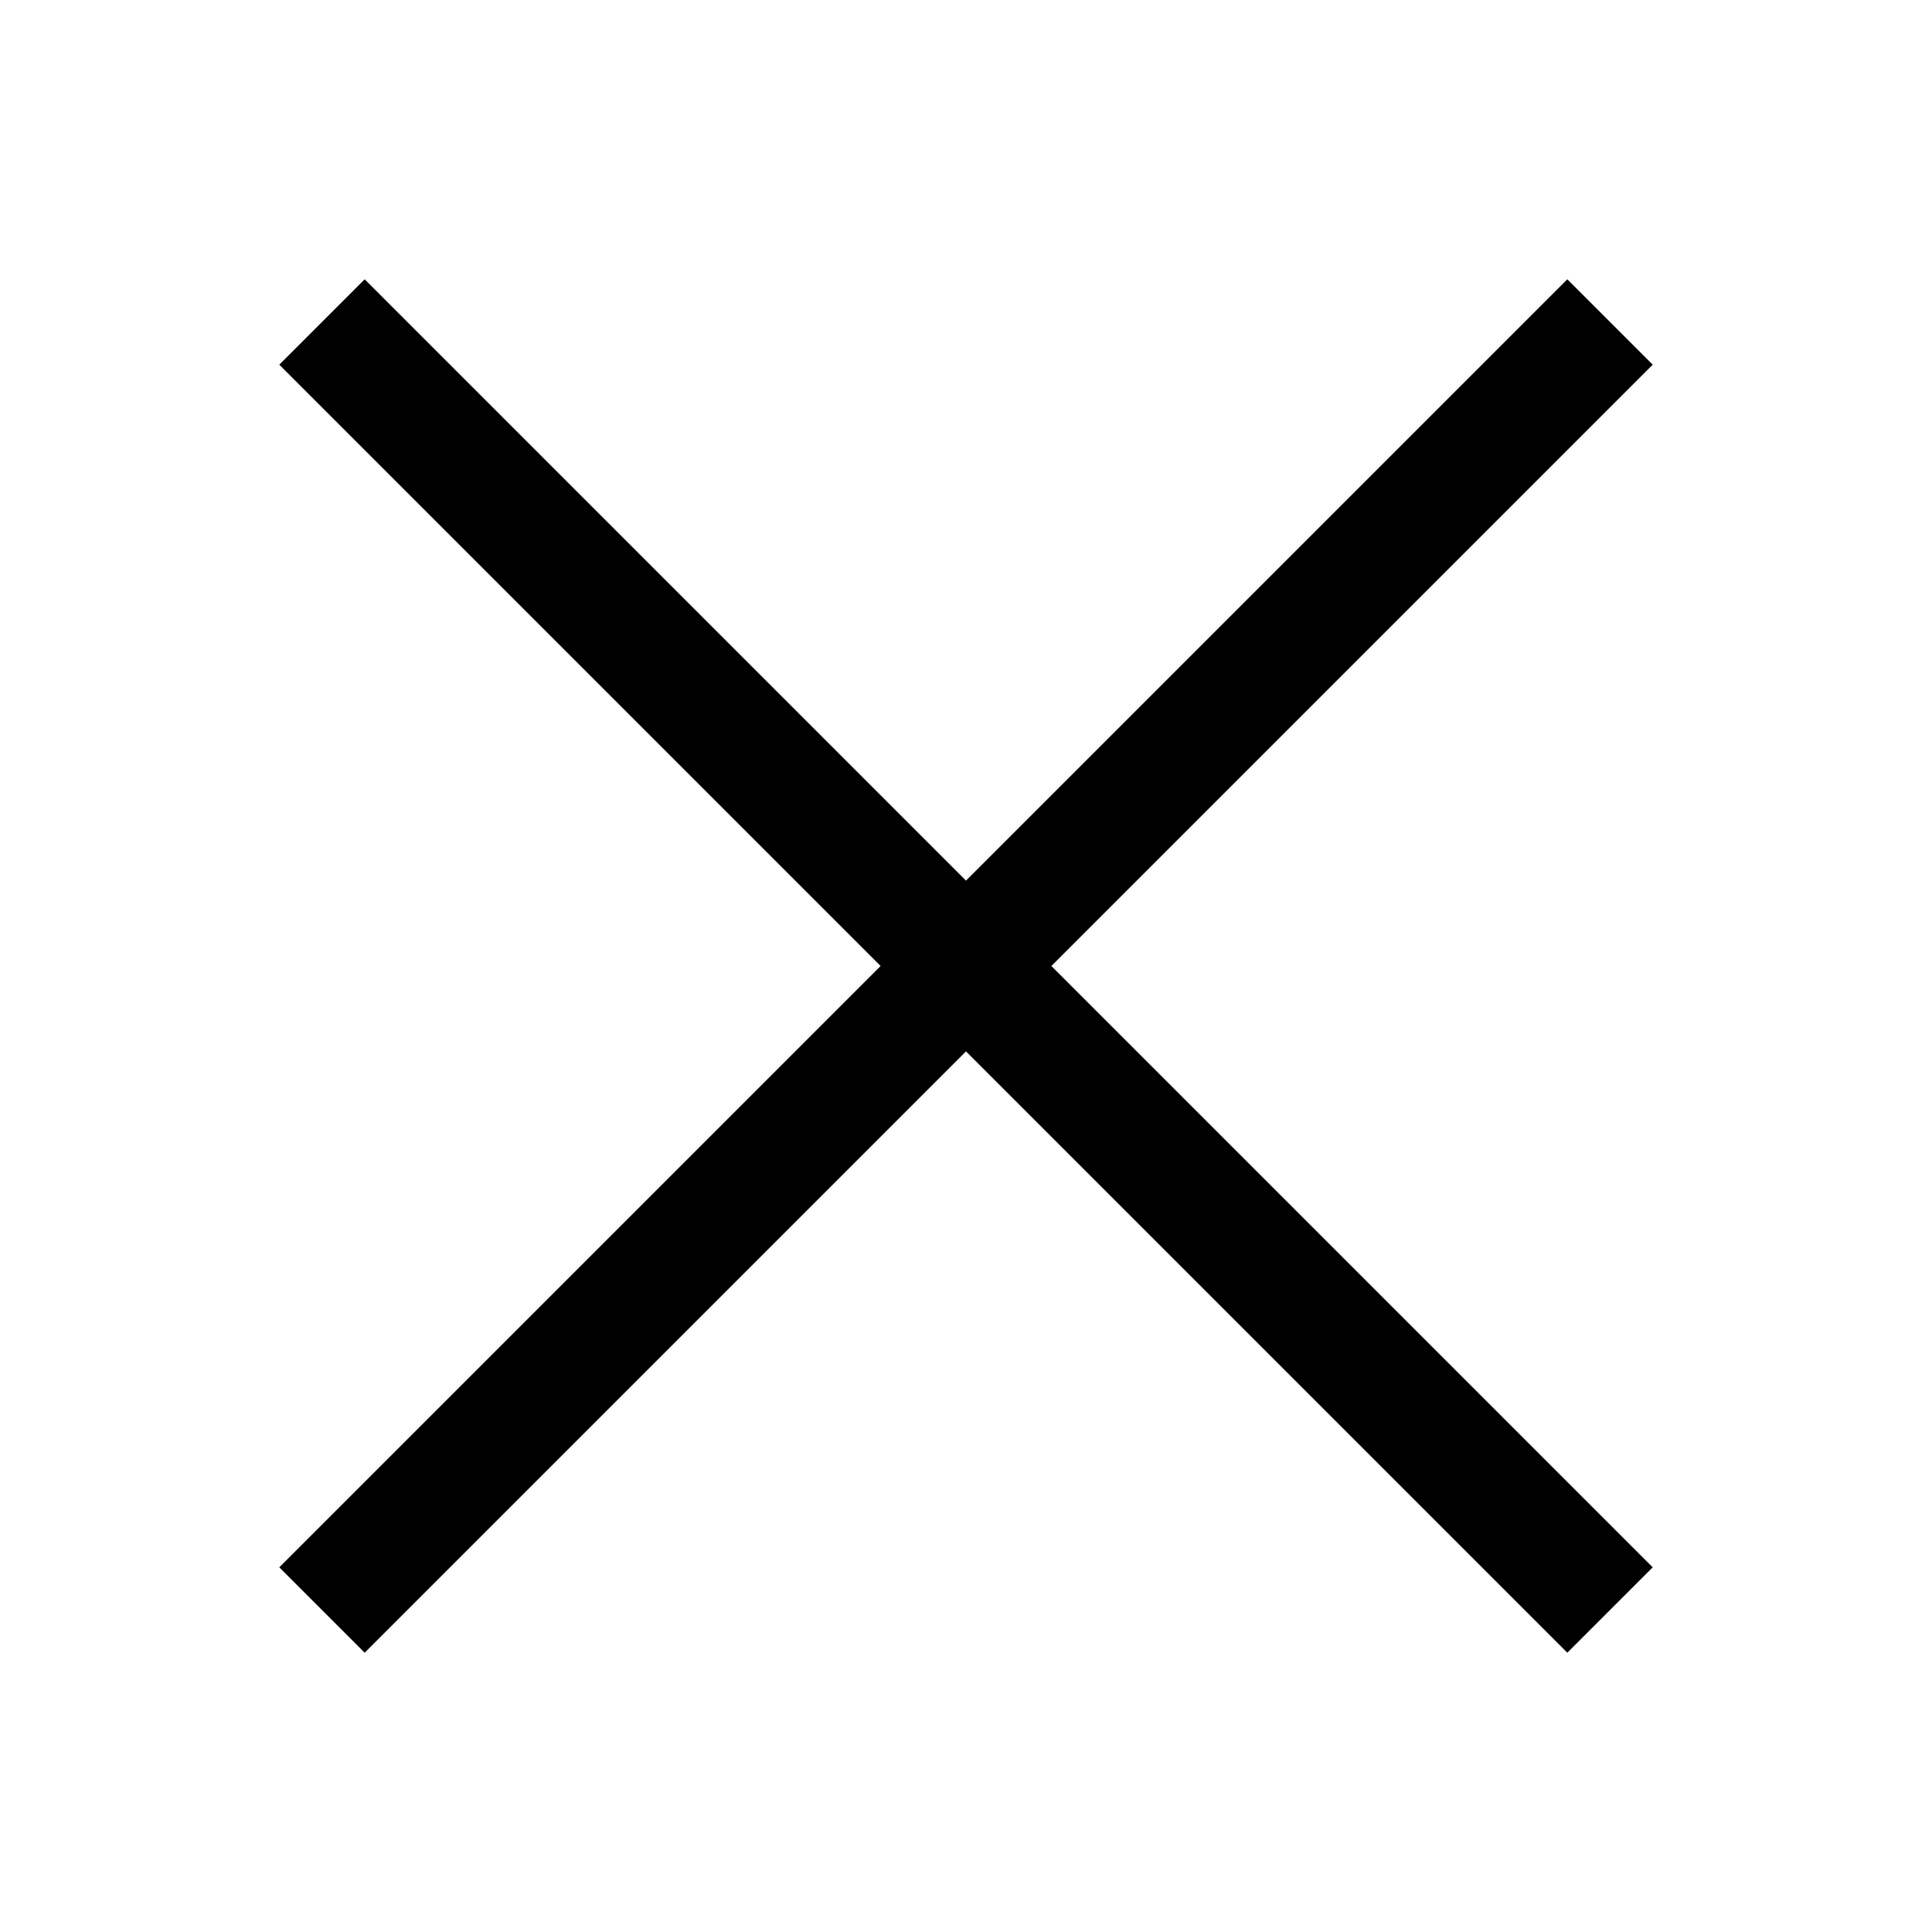
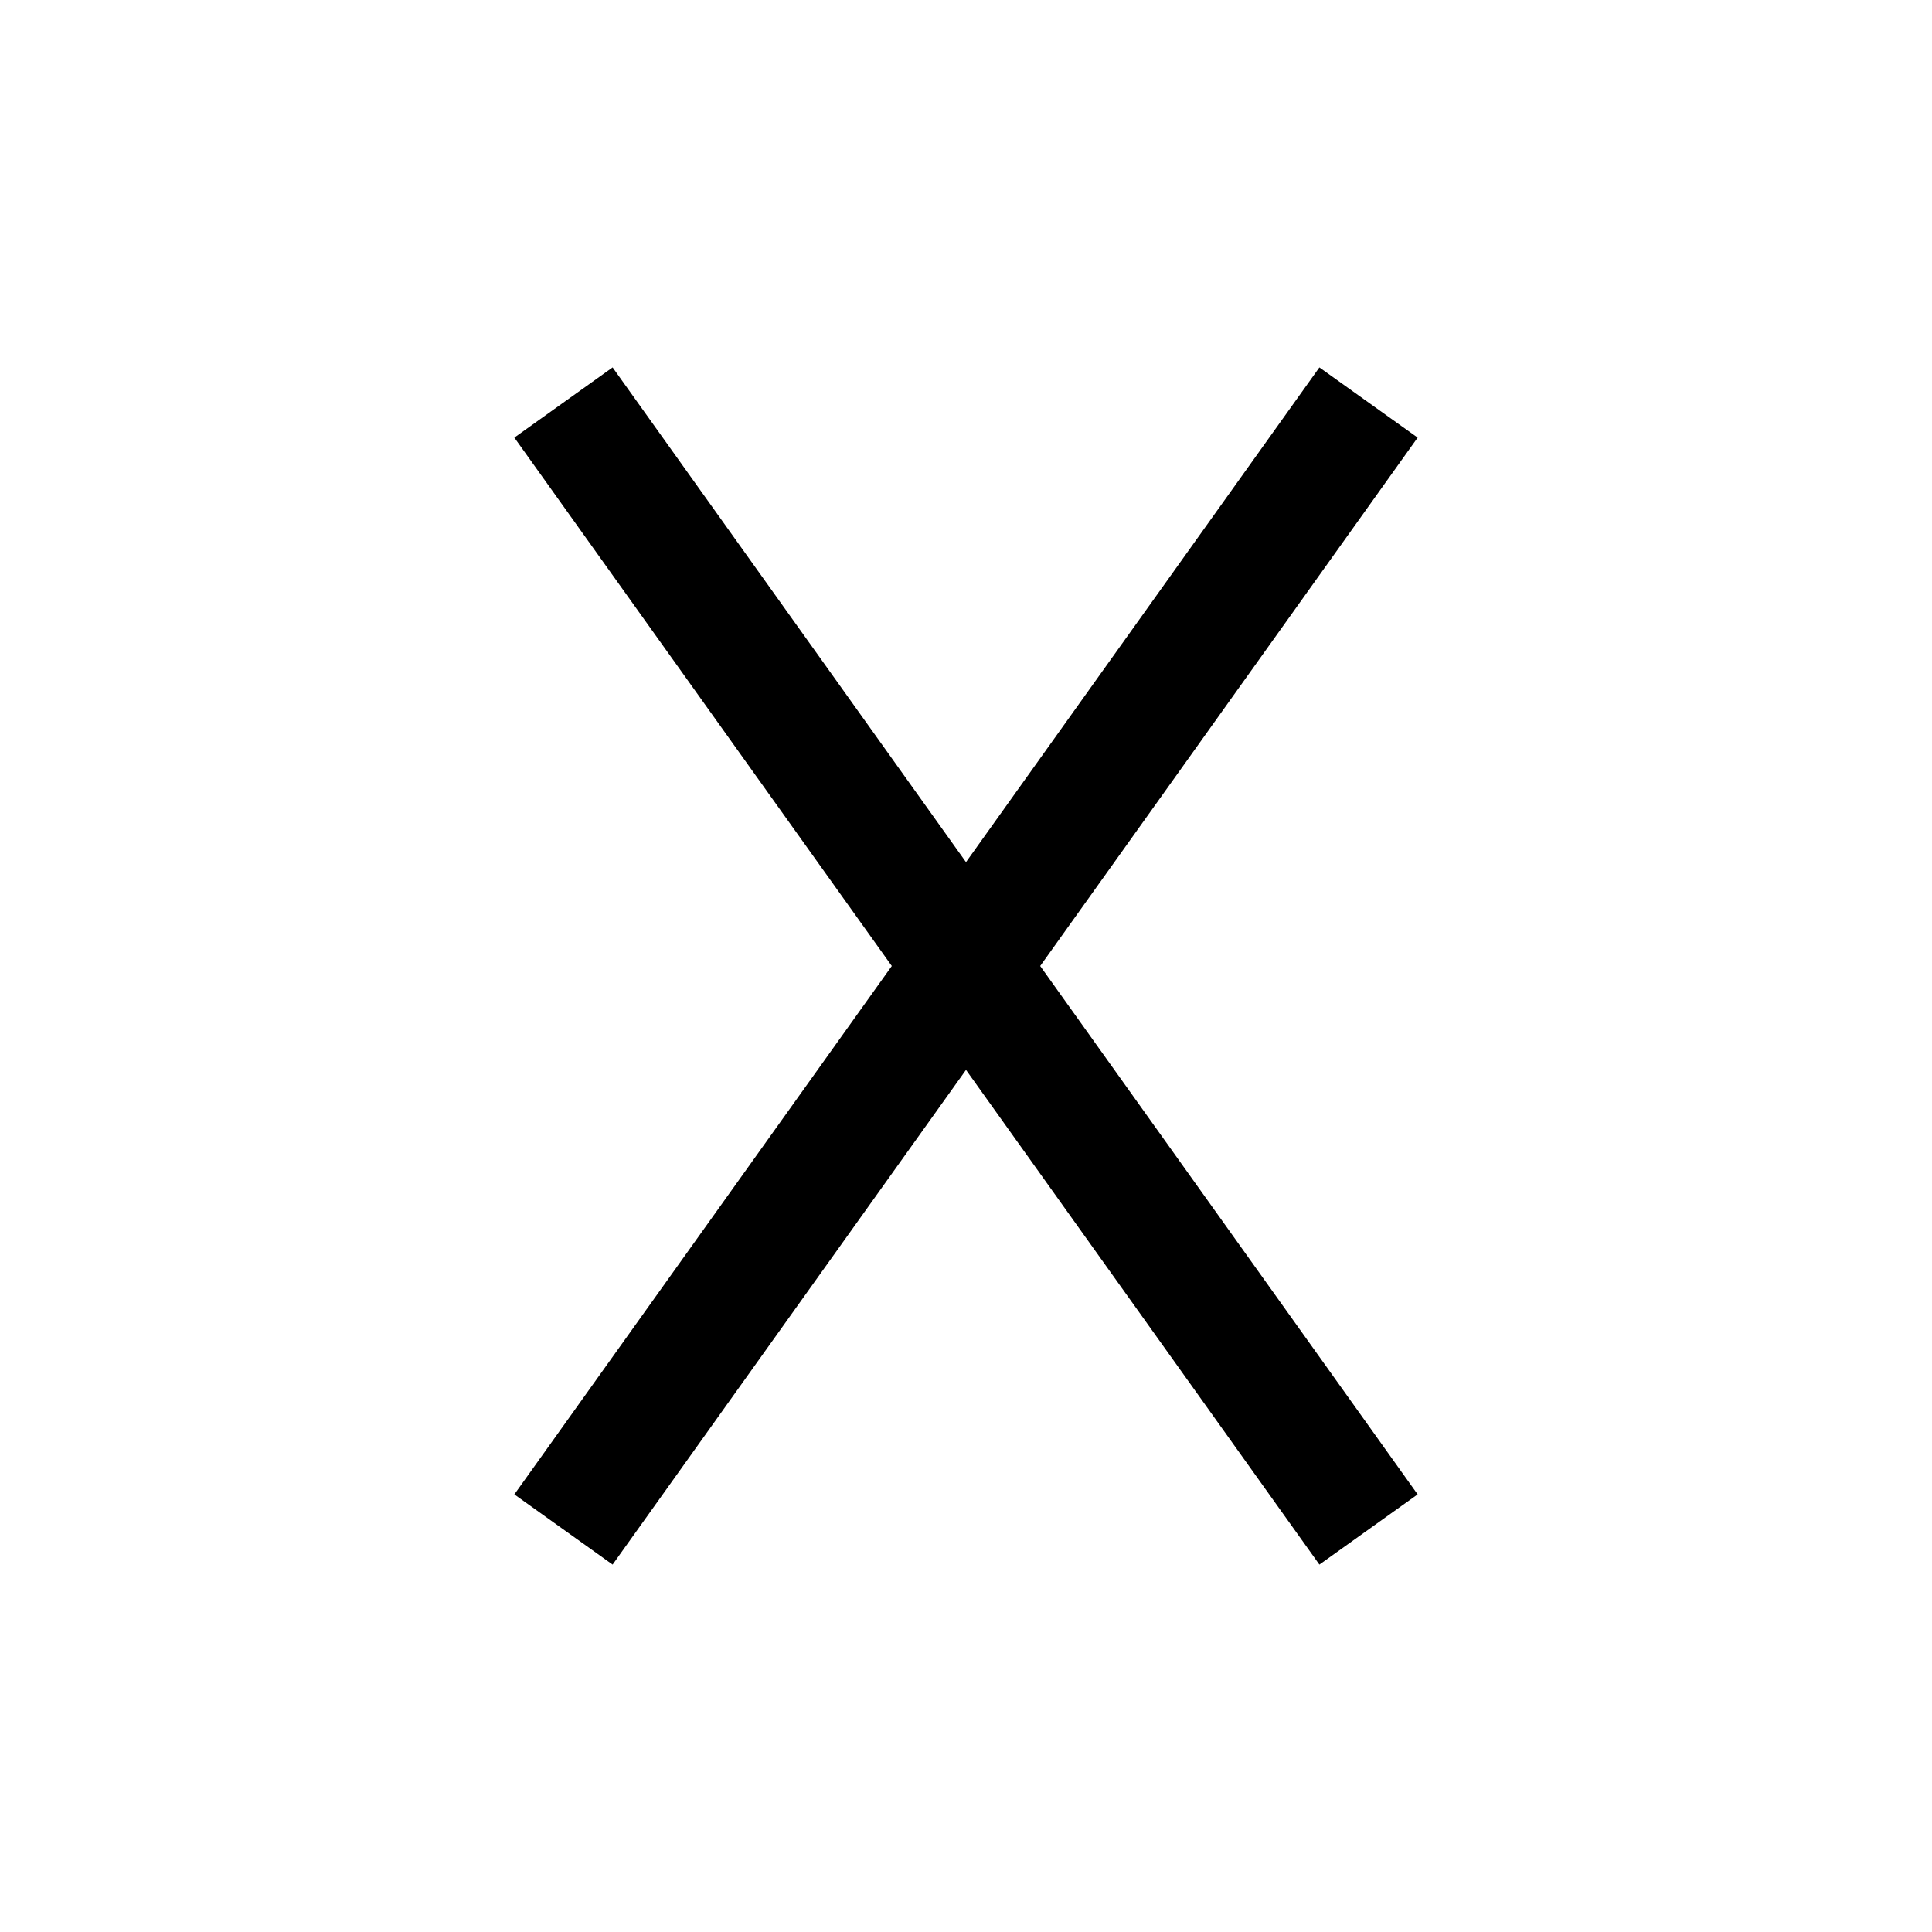
- <svg xmlns="http://www.w3.org/2000/svg" preserveAspectRatio="none" overflow="visible" style="display: block;" width="32" height="32" viewBox="0 0 32 32" fill="none">
-   <g id="Icon/Normal/X">
-     <path id="Icon" d="M26.667 5.333L5.333 26.667M5.333 5.333L26.667 26.667" stroke="black" stroke-width="2" stroke-linejoin="round" />
-   </g>
+ <svg xmlns="http://www.w3.org/2000/svg" width="32" height="32" viewBox="0 0 32 32" fill="none">
+   <path d="M22.667 6.667L9.333 25.333M9.333 6.667L22.667 25.333" stroke="black" stroke-width="2" stroke-linejoin="round" />
</svg>
